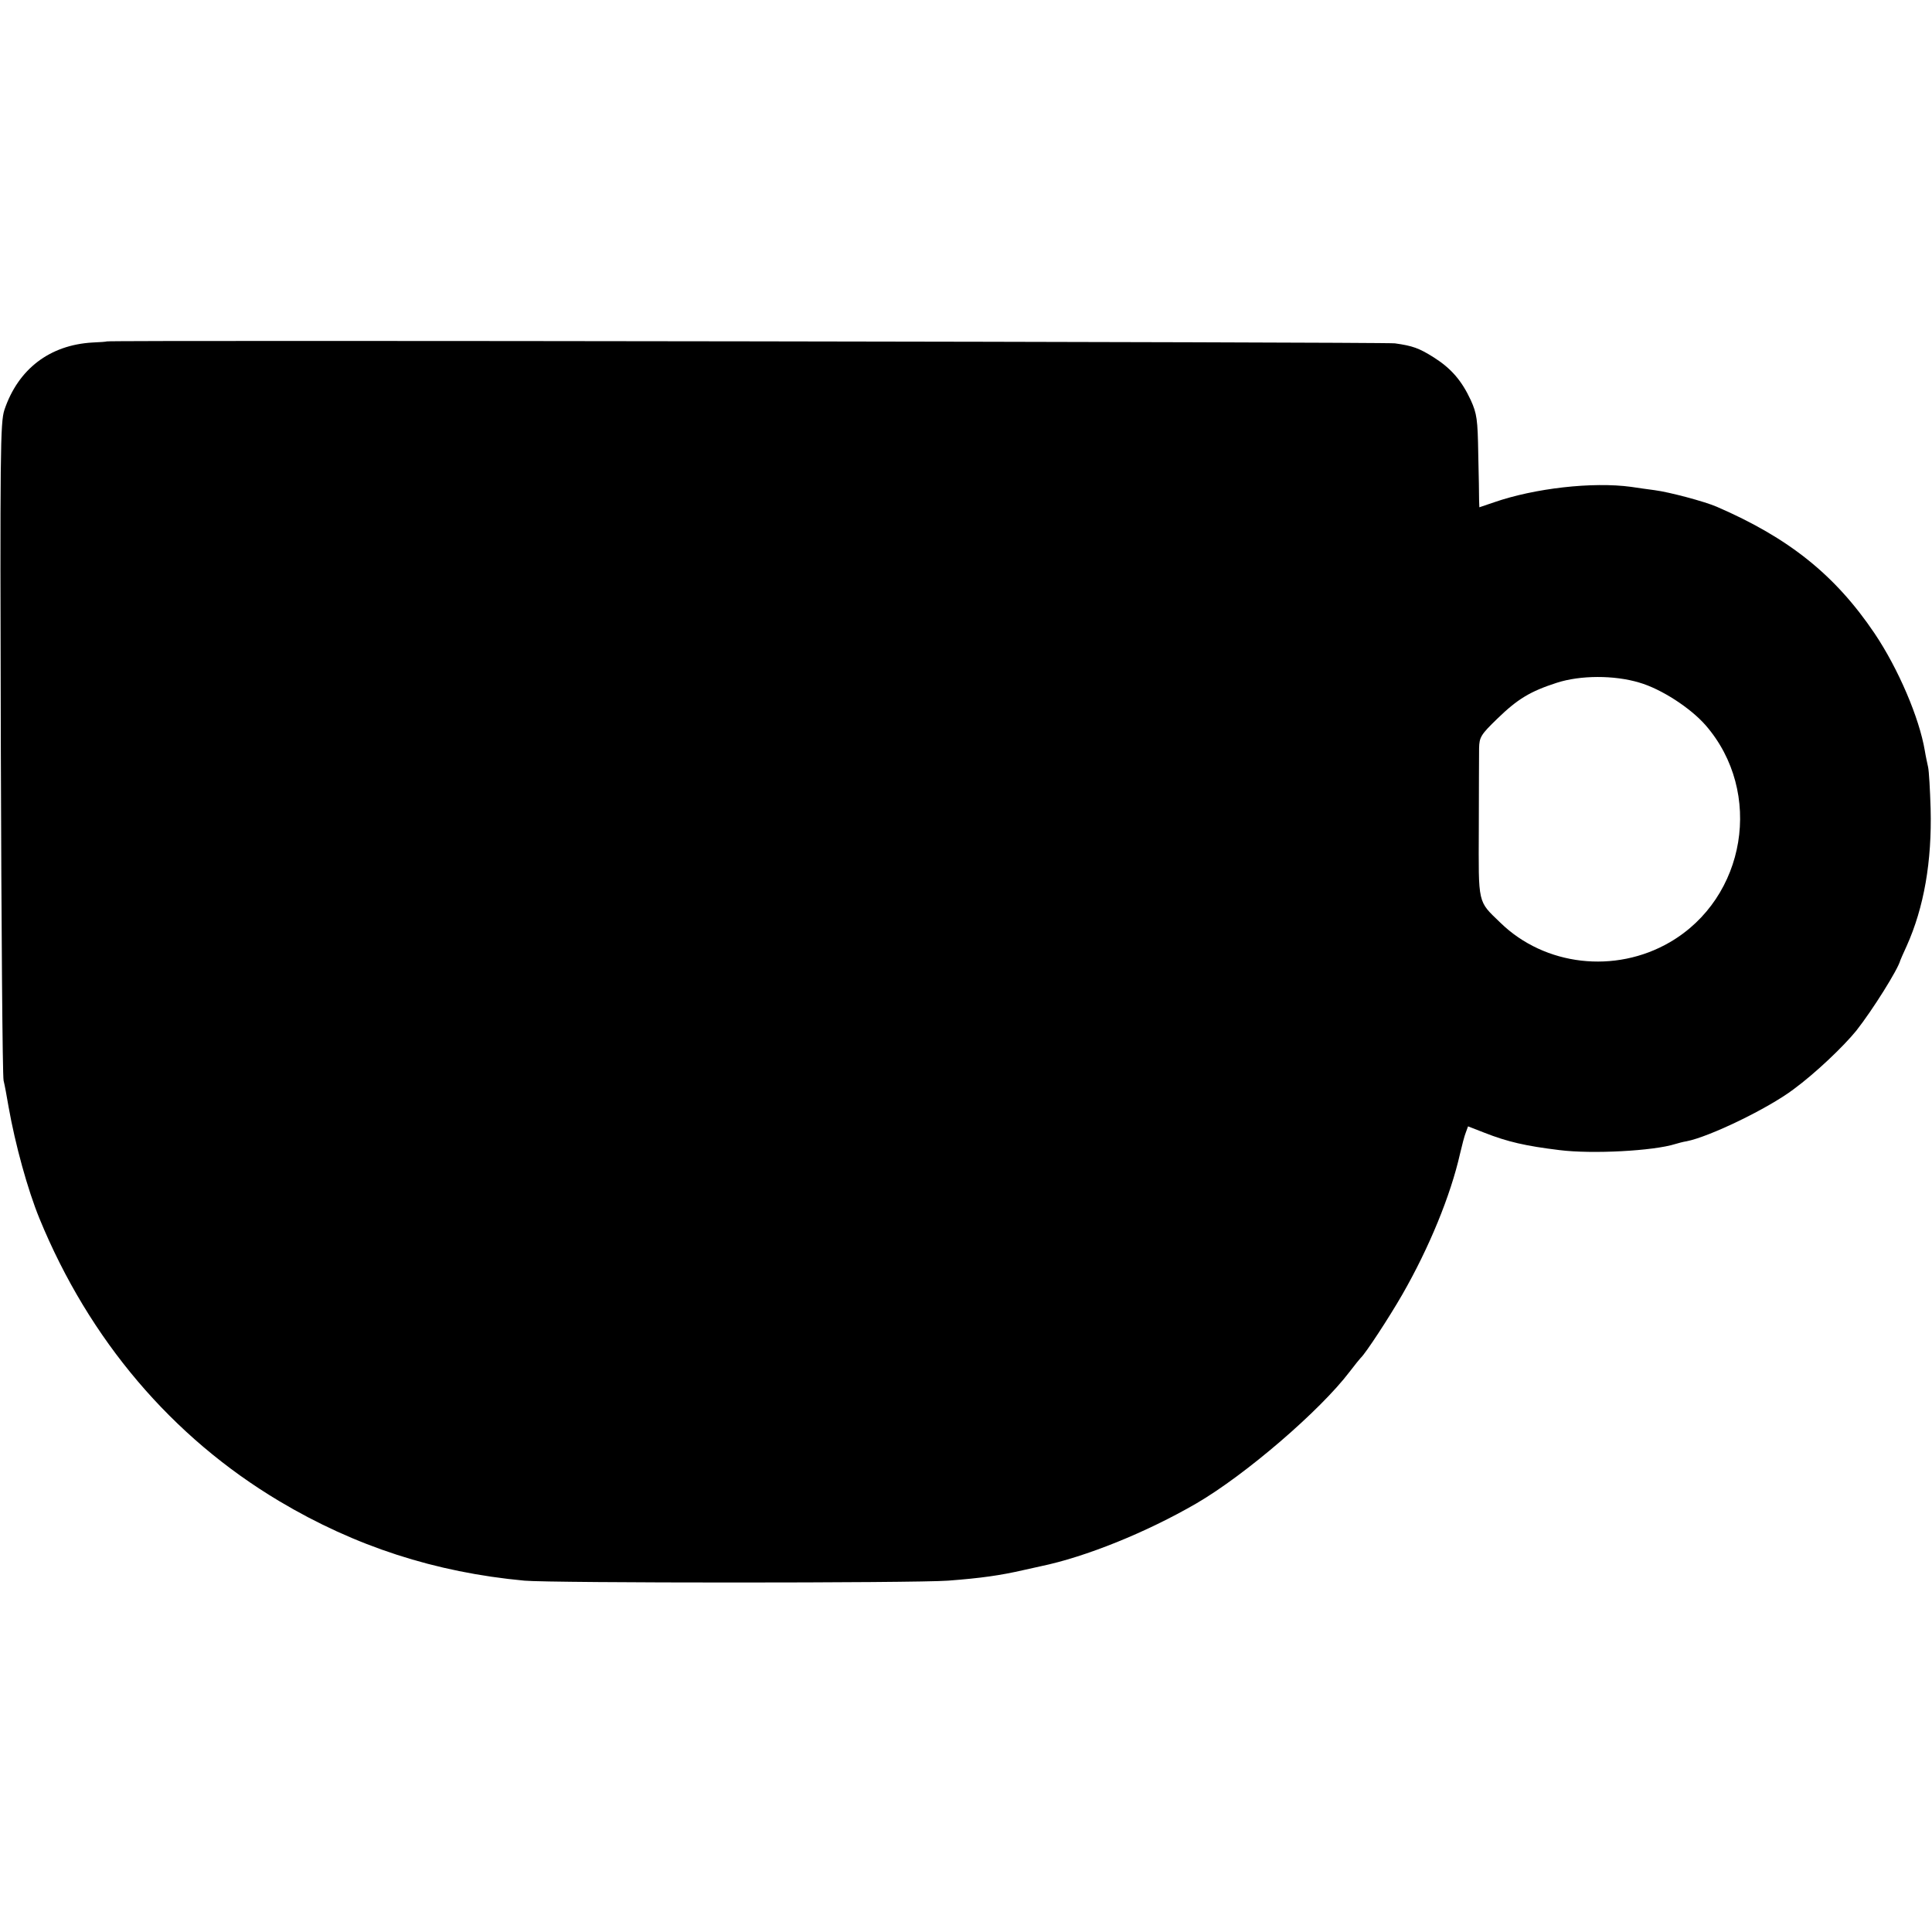
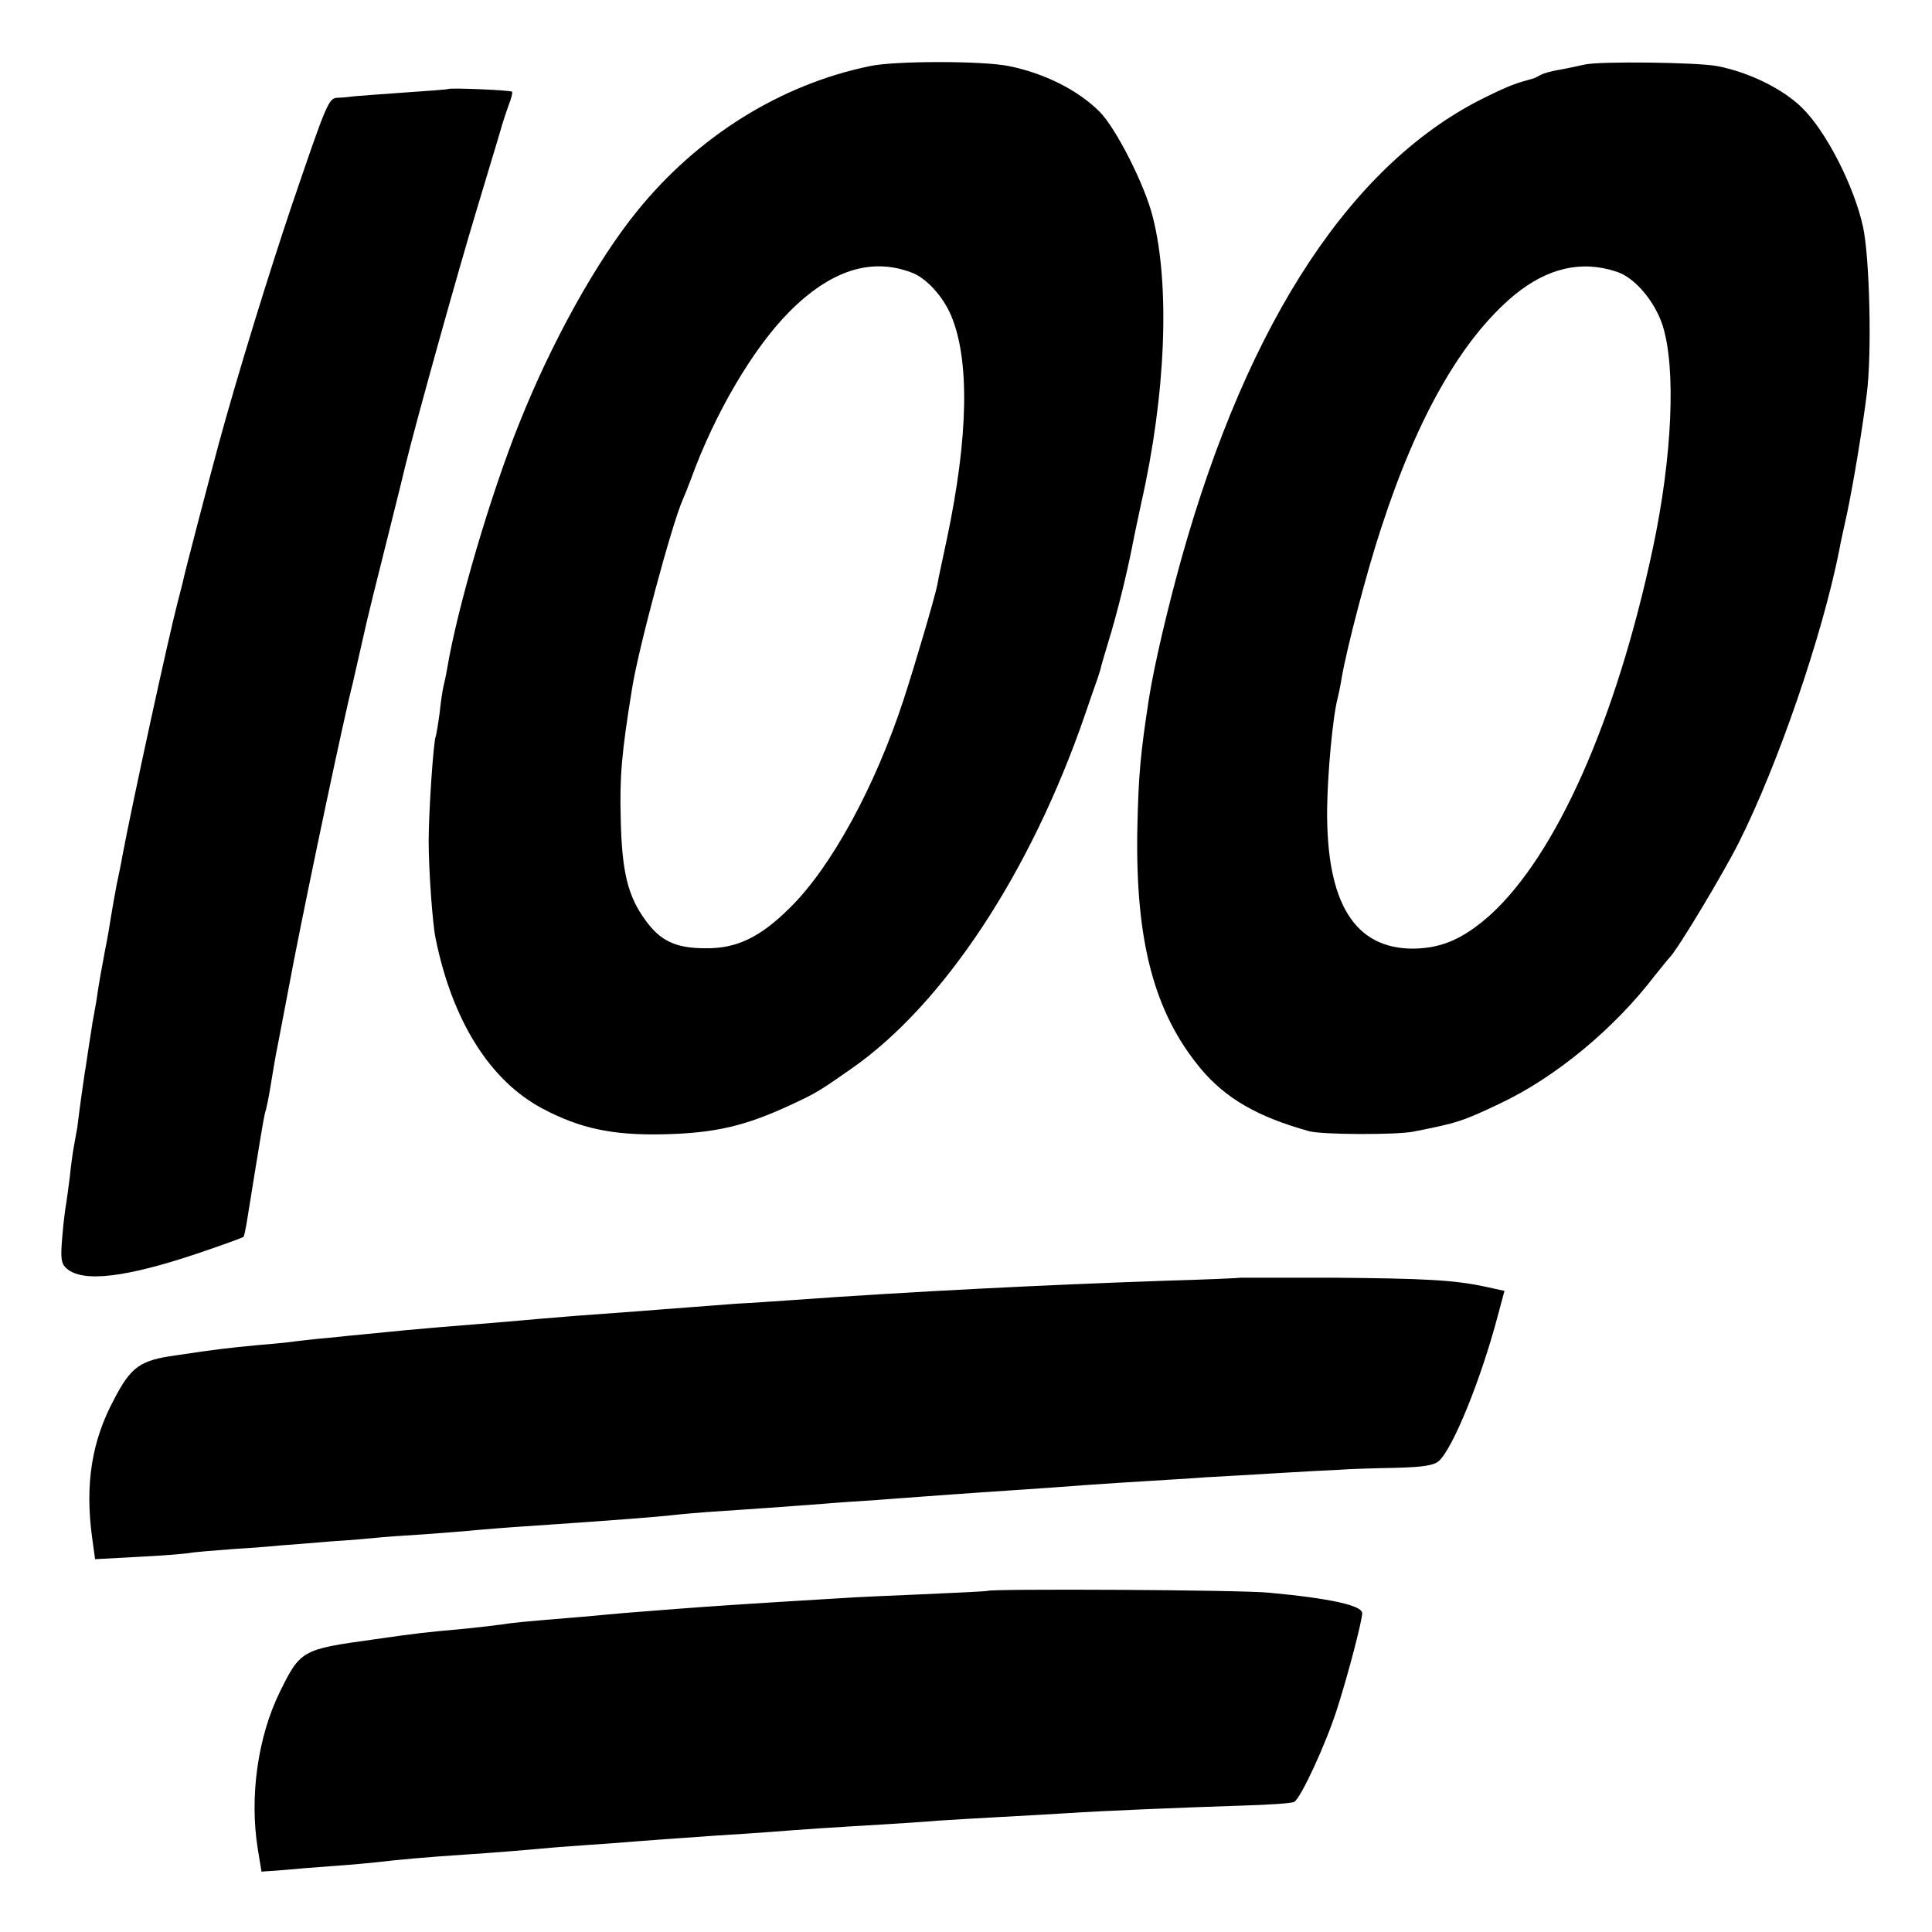
- <svg xmlns="http://www.w3.org/2000/svg" version="1.0" width="700pt" height="700pt" viewBox="0 0 700 700" preserveAspectRatio="xMidYMid meet">
-   <g transform="translate(0,700) scale(0.1,-0.1)" fill="#000000" stroke="none">
-     <path d="M387 5763 c-1 -1 -24 -3 -52 -4 -155 -9 -269 -96 -319 -244 -15 -46 -16 -145 -13 -1225 2 -646 6 -1188 10 -1205 4 -16 12 -59 18 -95 24 -136 69 -300 112 -405 180 -439 480 -792 869 -1024 275 -164 565 -258 888 -288 97 -9 1416 -9 1535 0 119 9 189 19 272 38 27 6 55 12 63 14 164 34 384 123 565 228 177 103 448 336 555 477 19 25 37 47 40 50 17 15 104 148 151 230 97 169 175 359 209 510 7 30 16 65 21 77 l8 22 59 -23 c84 -33 149 -48 272 -63 119 -15 341 -3 420 22 10 3 28 8 41 10 82 16 294 118 387 188 79 58 181 155 228 213 59 75 151 222 159 254 1 3 11 26 23 52 63 140 92 307 87 498 -2 69 -6 136 -9 150 -3 14 -9 41 -12 60 -20 119 -96 297 -182 425 -143 212 -311 346 -572 459 -44 19 -171 53 -225 60 -22 3 -60 8 -85 12 -140 19 -350 -5 -497 -56 l-53 -18 -1 26 c0 15 -1 90 -3 167 -2 126 -5 146 -27 195 -33 71 -71 115 -134 155 -54 34 -77 42 -141 51 -35 5 -4663 12 -4667 7z m5552 -1236 c80 -23 186 -92 241 -155 210 -242 147 -625 -130 -786 -198 -115 -453 -86 -614 71 -83 80 -79 64 -78 341 0 136 1 267 1 291 1 40 6 49 66 107 73 71 119 99 215 130 86 28 209 28 299 1z" />
+ <svg xmlns="http://www.w3.org/2000/svg" version="1.0" width="512pt" height="512pt" viewBox="0 0 512 512" preserveAspectRatio="xMidYMid meet">
+   <g transform="translate(0,512) scale(0.1,-0.1)" fill="#000000" stroke="none">
+     <path d="M2306 4945 c-238 -49 -457 -186 -618 -385 -107 -132 -226 -346 -312 -562 -76 -189 -164 -488 -191 -650 -3 -18 -8 -40 -10 -48 -2 -8 -7 -40 -10 -70 -4 -30 -9 -58 -10 -61 -6 -9 -19 -198 -19 -279 0 -74 10 -215 18 -255 44 -219 144 -379 284 -453 98 -52 184 -71 319 -68 139 3 219 22 343 80 62 29 71 34 155 93 245 170 476 520 620 938 15 44 30 87 33 95 3 8 6 20 8 25 1 6 14 51 29 100 23 79 46 175 61 255 3 14 11 52 18 85 66 290 77 580 31 760 -21 85 -98 236 -141 279 -57 57 -146 102 -241 121 -69 14 -300 14 -367 0z m109 -547 c39 -14 83 -62 105 -113 50 -117 47 -321 -11 -595 -11 -52 -23 -106 -25 -120 -7 -34 -58 -208 -89 -303 -75 -230 -192 -445 -301 -552 -79 -79 -142 -109 -224 -108 -79 0 -120 19 -160 75 -46 63 -62 127 -65 268 -3 111 2 173 30 345 16 103 105 434 134 500 5 11 15 36 22 55 63 174 165 348 262 445 109 109 216 143 322 103z" />
+     <path d="M4200 4949 c-19 -4 -50 -11 -68 -14 -19 -3 -41 -9 -50 -14 -9 -5 -19 -10 -22 -10 -41 -11 -61 -18 -118 -46 -355 -171 -633 -590 -811 -1225 -37 -133 -72 -282 -86 -370 -23 -149 -28 -205 -31 -350 -5 -296 45 -484 168 -632 66 -79 151 -128 288 -166 34 -9 229 -10 275 -1 117 23 130 27 231 75 146 69 301 197 409 338 17 21 35 44 41 50 22 23 143 225 182 303 104 207 221 548 266 774 2 13 12 58 21 99 17 81 40 220 52 315 14 105 8 363 -10 445 -24 108 -98 253 -162 315 -51 50 -141 94 -225 110 -54 10 -311 13 -350 4z m84 -549 c48 -15 101 -78 122 -142 36 -113 26 -348 -26 -592 -97 -455 -256 -812 -431 -971 -71 -63 -128 -88 -204 -89 -155 0 -230 120 -228 369 1 94 15 247 28 295 2 8 7 31 10 50 13 79 69 292 106 403 96 295 214 500 352 615 88 72 178 93 271 62z" />
+     <path d="M1188 4884 c-2 -1 -52 -5 -113 -9 -60 -4 -121 -9 -135 -10 -14 -2 -34 -4 -45 -4 -24 -1 -28 -10 -122 -286 -60 -178 -144 -450 -193 -630 -26 -96 -91 -344 -95 -365 -2 -8 -8 -33 -14 -55 -25 -96 -120 -532 -147 -675 -2 -14 -9 -47 -15 -75 -5 -27 -12 -66 -15 -85 -3 -19 -9 -57 -15 -85 -12 -64 -15 -79 -24 -140 -5 -27 -9 -52 -10 -55 0 -3 -5 -32 -10 -65 -5 -33 -9 -62 -10 -65 -1 -5 -16 -111 -20 -147 -2 -12 -6 -34 -9 -50 -3 -15 -8 -52 -11 -82 -4 -30 -8 -62 -10 -73 -2 -10 -7 -49 -10 -86 -5 -58 -3 -71 12 -84 43 -37 155 -24 346 40 65 22 120 42 122 44 2 1 5 17 8 33 3 17 12 75 21 130 25 153 26 159 31 175 2 8 7 31 10 50 8 50 17 102 22 125 2 11 21 110 42 220 41 210 134 651 156 735 2 8 13 58 25 110 11 52 42 176 67 275 25 99 46 185 47 190 30 123 141 520 188 675 27 91 56 185 63 210 7 25 18 58 24 74 6 16 10 30 8 33 -4 4 -165 11 -169 7z" />
+     <path d="M3287 1734 c-1 -1 -90 -5 -197 -8 -320 -11 -681 -29 -985 -51 -44 -3 -114 -8 -155 -10 -41 -3 -100 -8 -130 -10 -30 -2 -89 -7 -130 -10 -141 -10 -215 -16 -260 -20 -25 -2 -76 -7 -115 -10 -127 -10 -196 -16 -238 -20 -23 -2 -69 -7 -102 -10 -33 -3 -82 -8 -110 -11 -27 -2 -66 -7 -85 -9 -19 -3 -64 -7 -100 -10 -73 -7 -102 -10 -215 -27 -94 -13 -118 -30 -163 -117 -59 -110 -77 -224 -58 -365 l8 -58 111 6 c62 3 123 8 137 10 14 3 68 7 120 11 52 3 111 8 130 10 19 1 76 6 125 10 50 3 106 8 125 10 19 2 76 6 125 9 50 4 110 8 135 11 25 2 83 7 130 10 238 16 363 26 395 30 17 2 71 7 120 10 92 6 173 12 280 20 33 3 96 7 140 10 44 3 105 8 135 10 30 2 93 7 140 10 85 6 154 10 285 20 39 3 108 7 155 10 47 3 117 7 155 10 39 2 124 7 190 11 66 4 140 8 165 9 25 2 90 4 145 5 75 2 104 6 118 18 37 33 111 214 156 384 l18 67 -50 11 c-84 18 -161 22 -410 24 -131 0 -239 0 -240 0z" />
+     <path d="M2617 904 c-1 -1 -78 -5 -172 -9 -93 -4 -188 -8 -210 -10 -22 -1 -96 -6 -165 -10 -69 -4 -138 -9 -155 -10 -16 -1 -73 -5 -125 -9 -52 -4 -115 -9 -140 -11 -25 -2 -74 -7 -110 -10 -160 -13 -186 -16 -210 -20 -14 -2 -56 -7 -95 -11 -109 -10 -122 -11 -247 -29 -188 -26 -192 -28 -247 -140 -58 -119 -80 -276 -58 -414 l10 -61 56 4 c31 3 92 8 136 11 44 3 96 8 115 10 47 6 138 14 230 20 76 5 151 11 250 20 30 2 93 7 140 10 47 4 105 8 130 10 25 2 88 6 140 10 52 3 120 8 150 10 72 6 195 14 300 20 47 3 112 7 145 10 33 2 110 7 170 10 61 3 139 8 175 10 88 6 308 15 462 20 70 2 132 6 138 10 18 11 84 154 113 245 30 93 67 236 67 255 0 20 -83 39 -245 54 -73 8 -741 11 -748 5z" />
  </g>
</svg>
